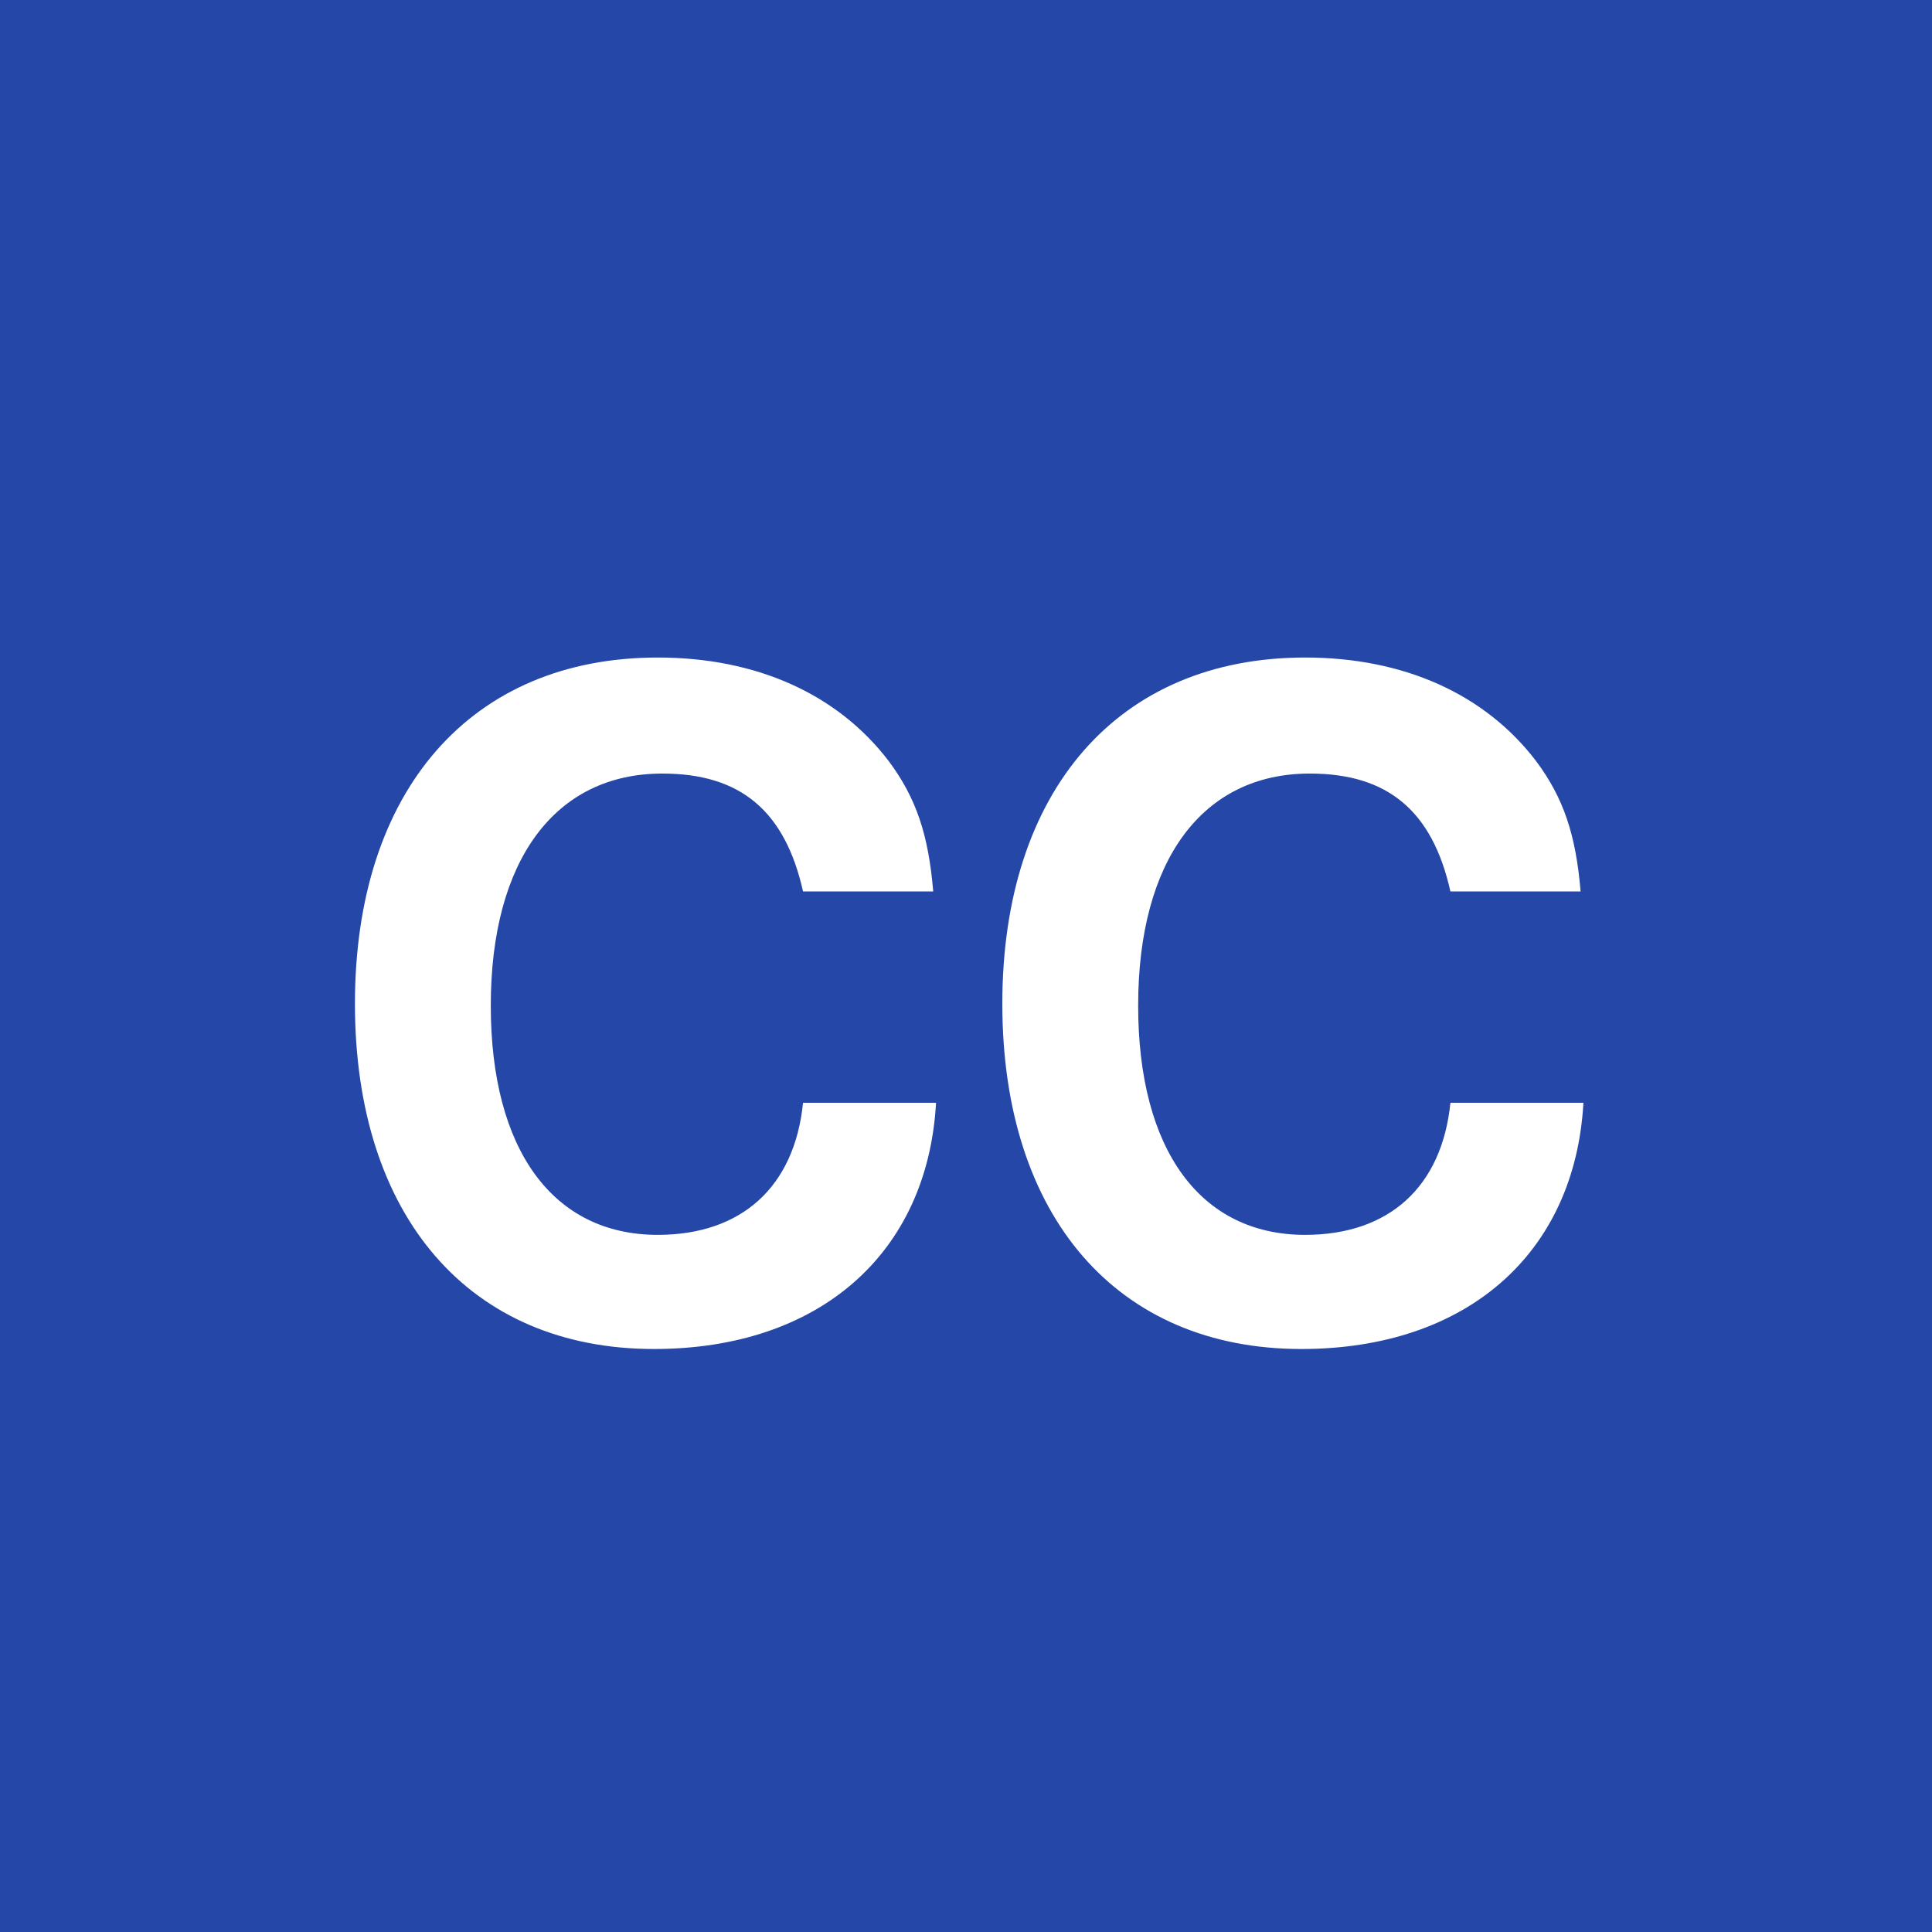
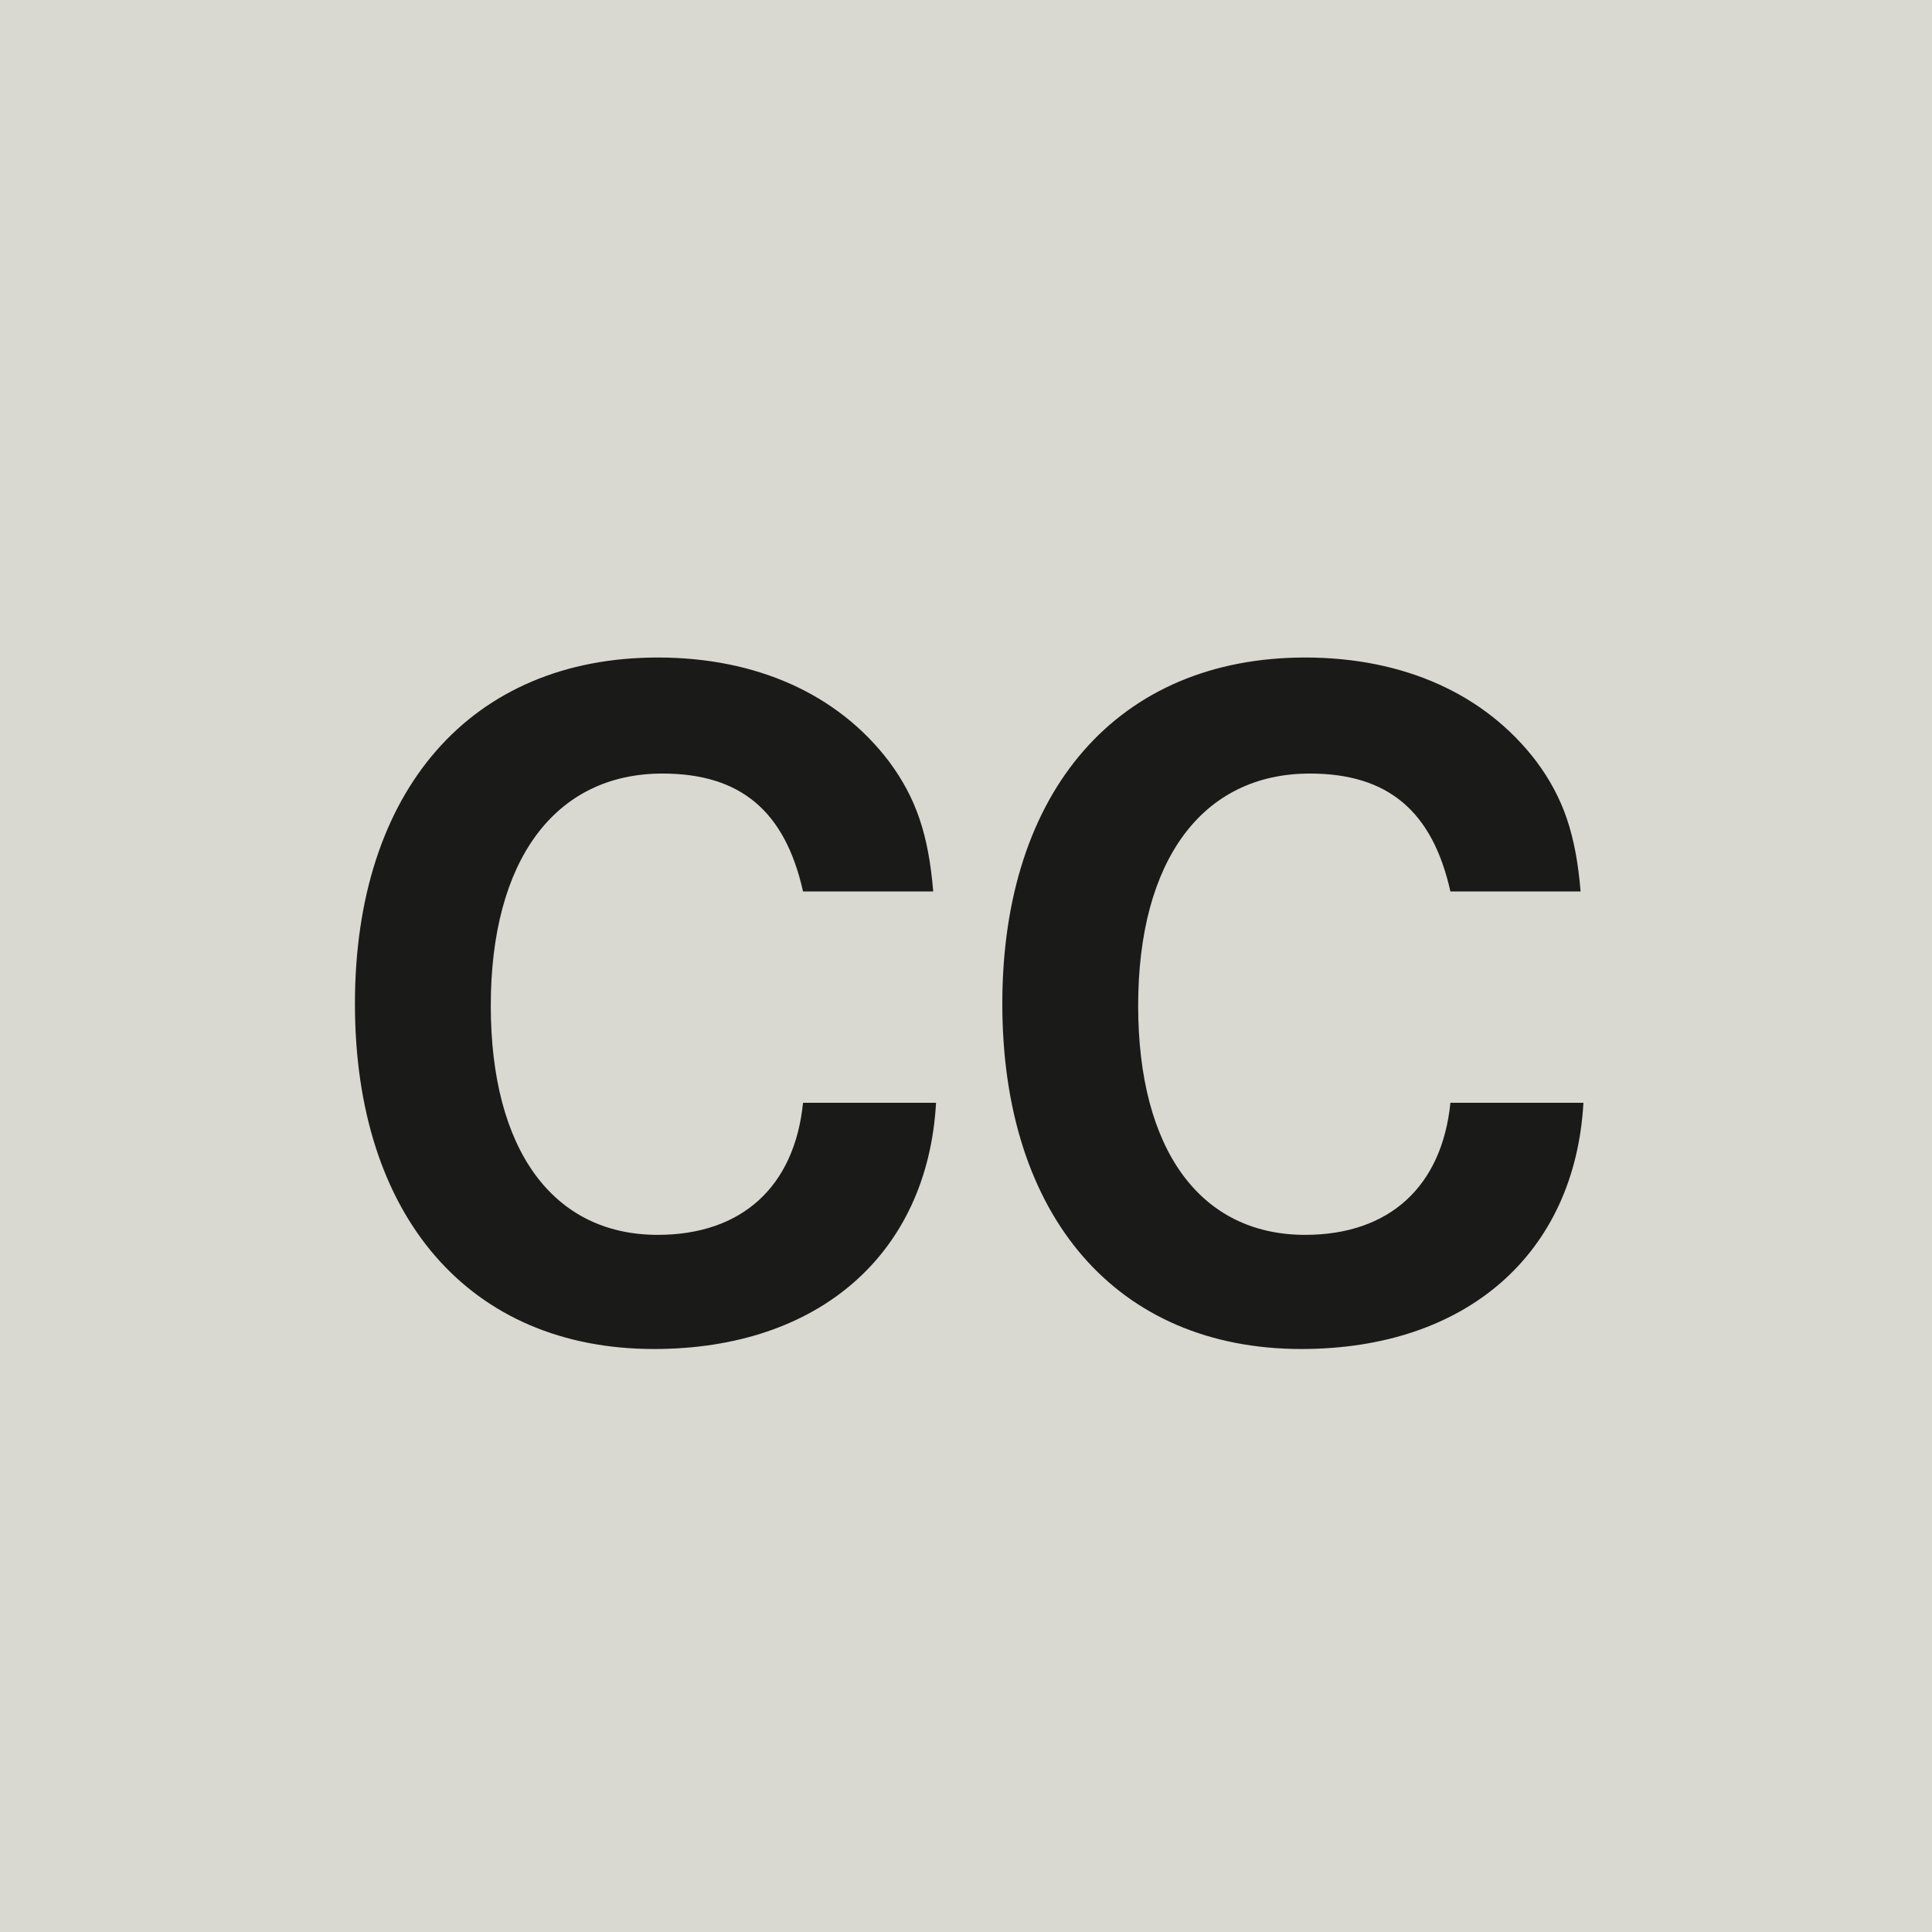
<svg xmlns="http://www.w3.org/2000/svg" viewBox="0 0 32 32">
-   <rect width="32" height="32" fill="#2447A8" />
-   <text x="16" y="22" text-anchor="middle" font-family="Helvetica, Arial, sans-serif" font-weight="700" font-size="15" fill="#fff">CC</text>
+   <rect width="32" height="32" fill="#d9d8d1" />
+   <text x="16" y="22" text-anchor="middle" font-family="Helvetica, Arial, sans-serif" font-weight="700" font-size="15" fill="#1a1a18">CC</text>
</svg>
